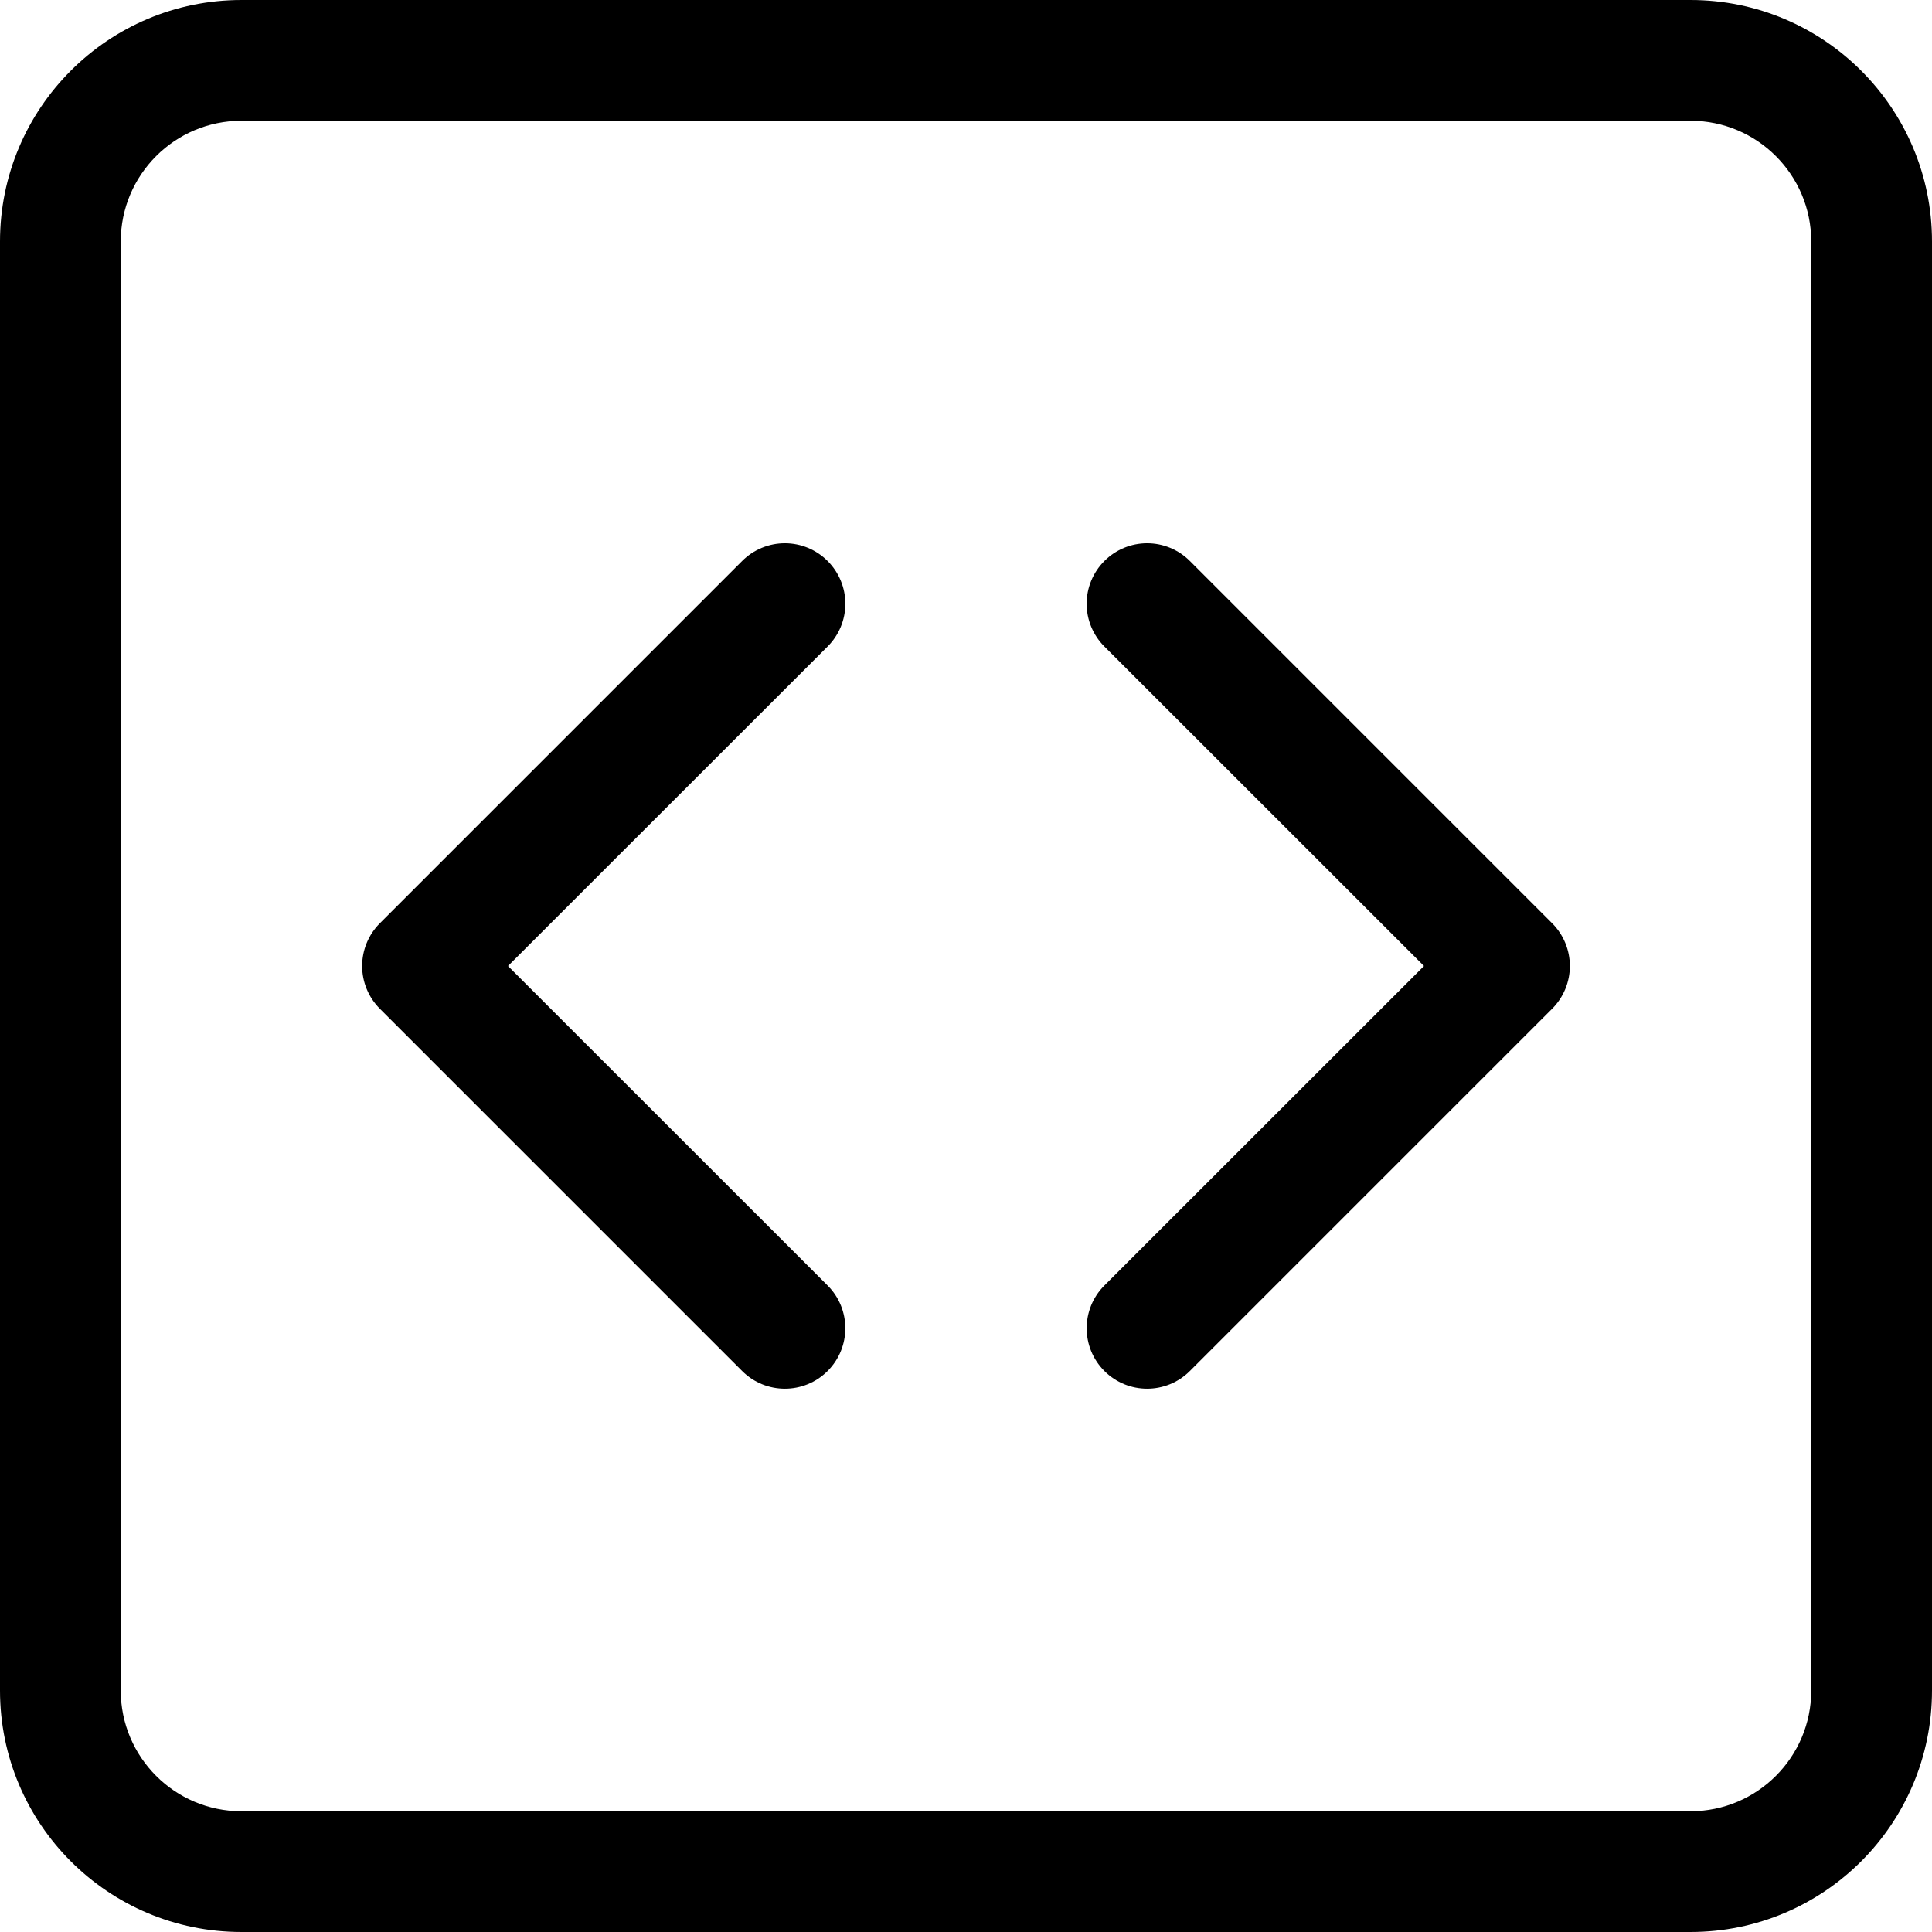
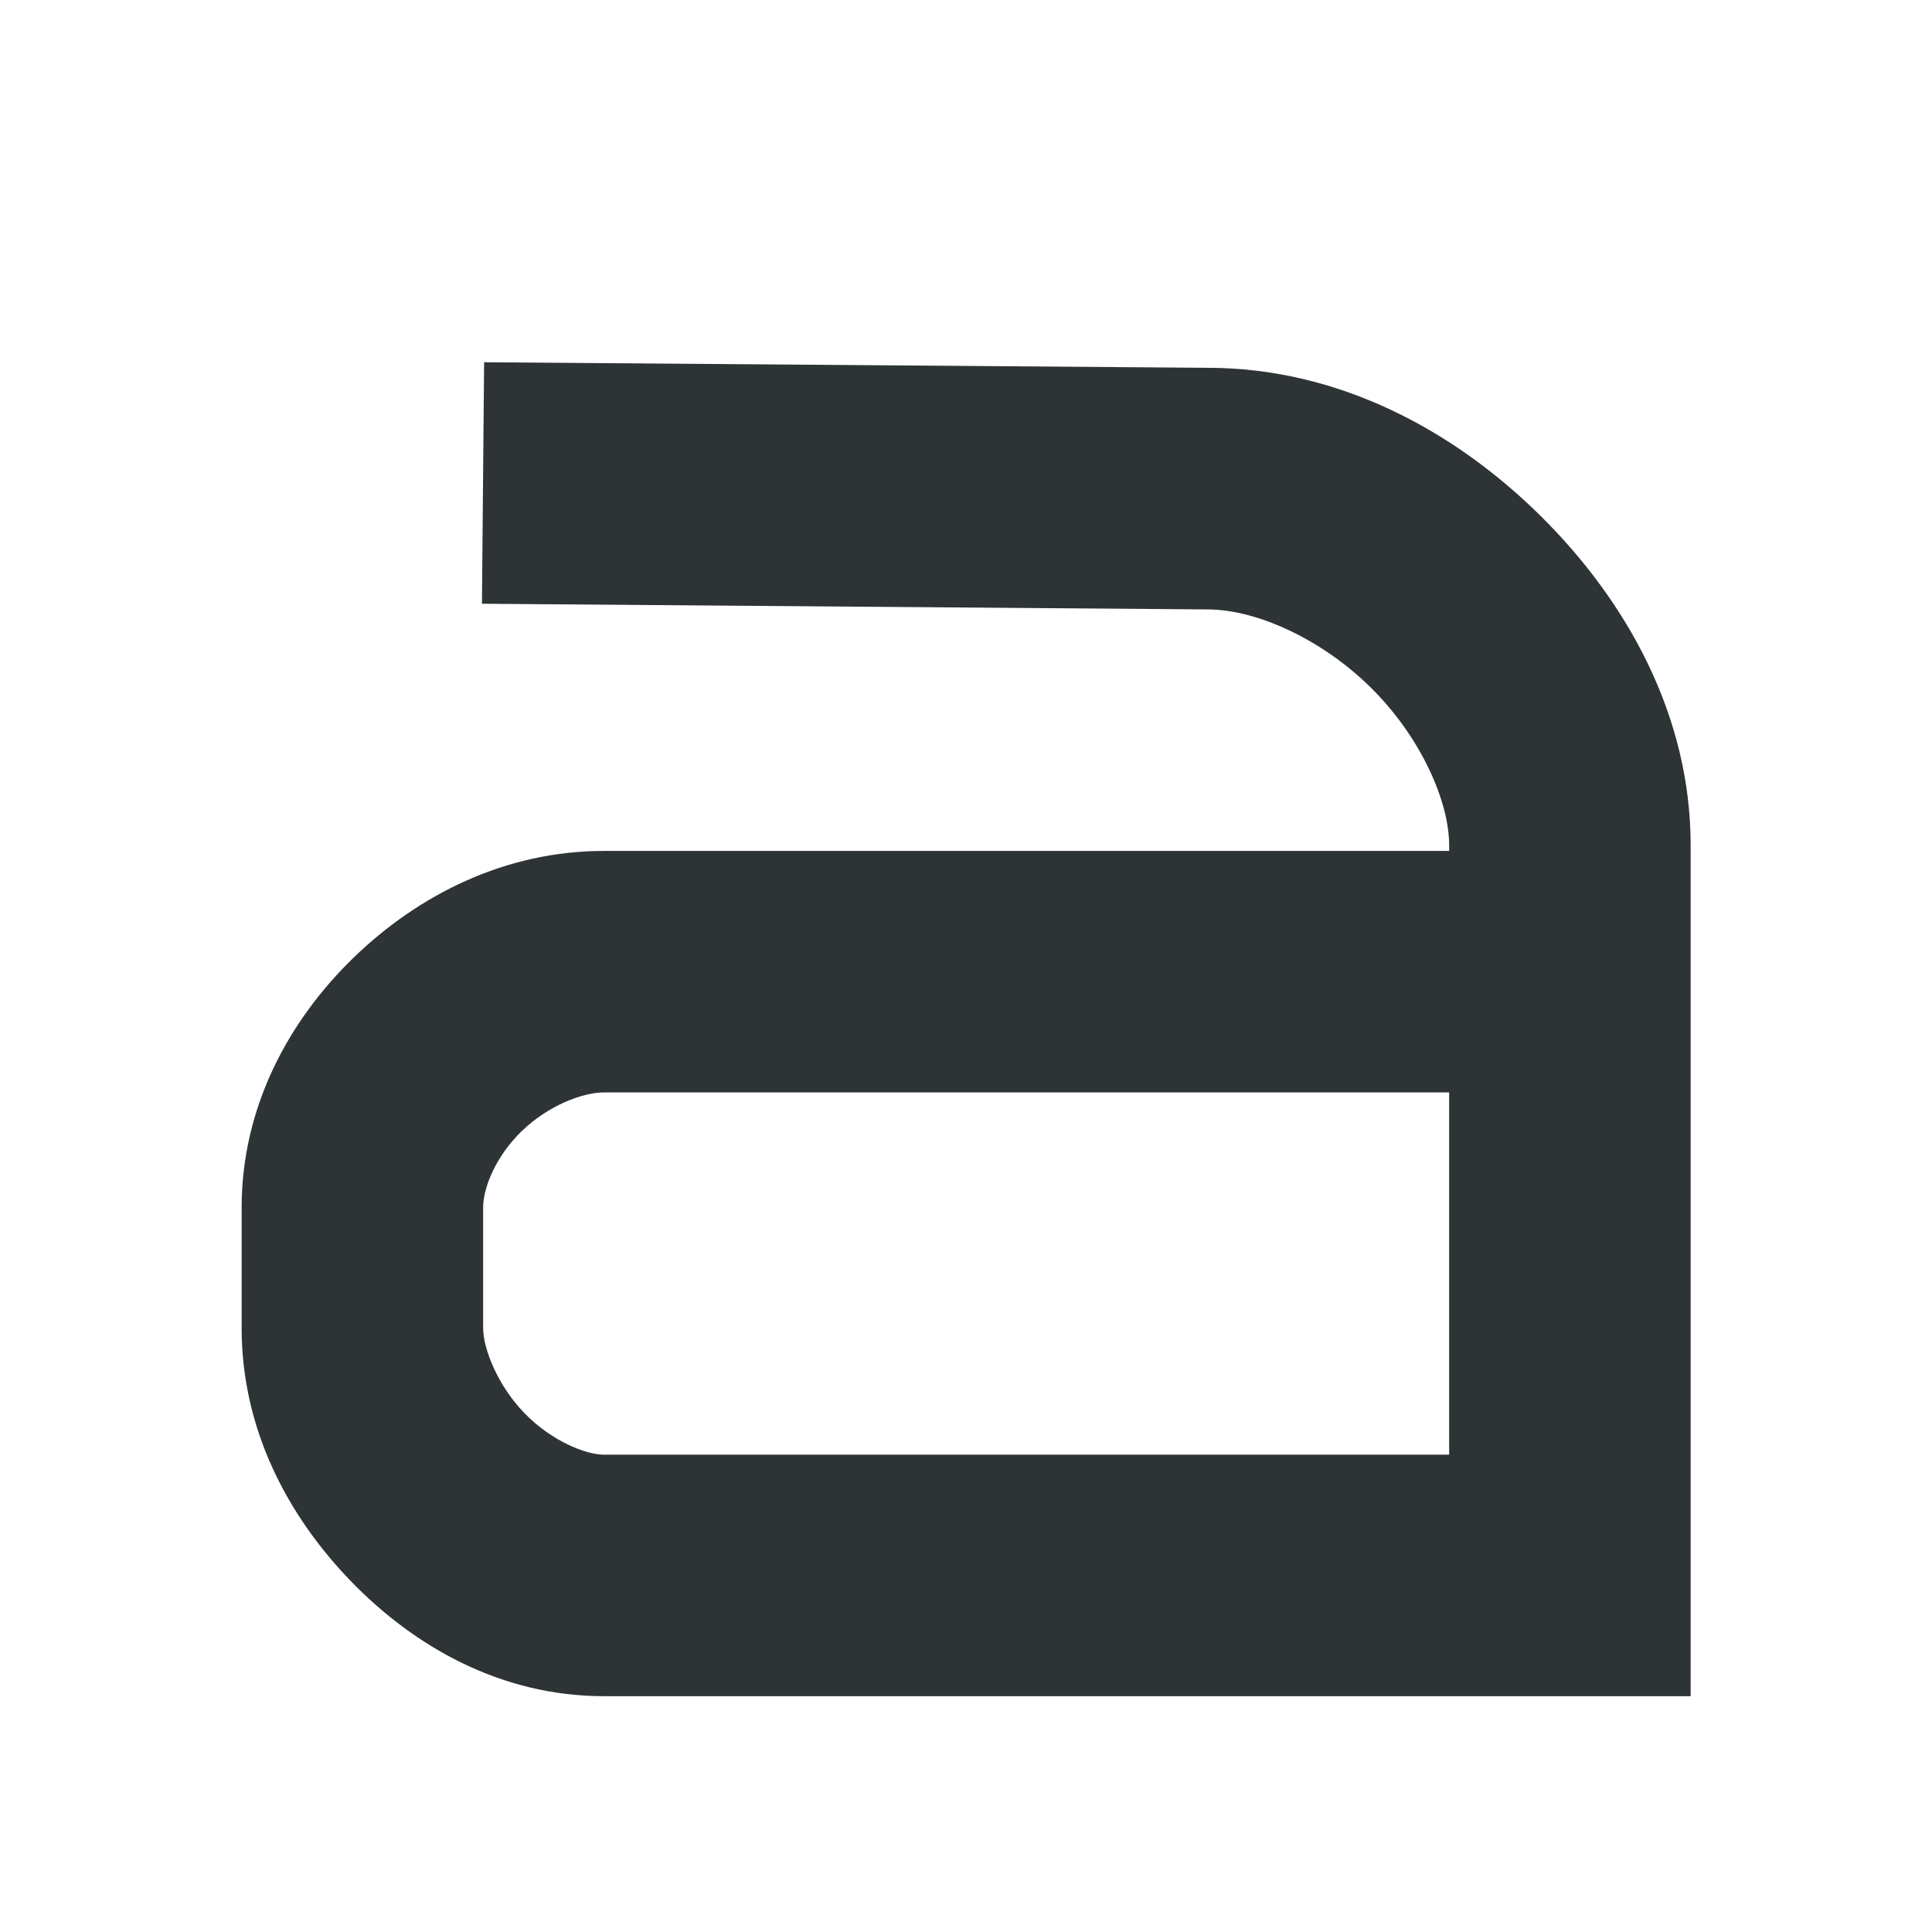
- <svg xmlns="http://www.w3.org/2000/svg" width="16" height="16" fill="currentColor" class="bi bi-code-square" viewBox="0 0 16 16">
-   <path d="M14 1a1 1 0 0 1 1 1v12a1 1 0 0 1-1 1H2a1 1 0 0 1-1-1V2a1 1 0 0 1 1-1h12zM2 0a2 2 0 0 0-2 2v12a2 2 0 0 0 2 2h12a2 2 0 0 0 2-2V2a2 2 0 0 0-2-2H2z" />
-   <path d="M6.854 4.646a.5.5 0 0 1 0 .708L4.207 8l2.647 2.646a.5.5 0 0 1-.708.708l-3-3a.5.5 0 0 1 0-.708l3-3a.5.5 0 0 1 .708 0zm2.292 0a.5.5 0 0 0 0 .708L11.793 8l-2.647 2.646a.5.5 0 0 0 .708.708l3-3a.5.5 0 0 0 0-.708l-3-3a.5.5 0 0 0-.708 0z" />
+ <svg xmlns="http://www.w3.org/2000/svg" width="16" height="16" fill="currentColor" class="bi bi-code-square" viewBox="0 0 16 16" version="1.1" id="svg6">
+   <defs id="defs10" />
+   <g transform="translate(-163.1358,-195)" id="g1060">
+     <rect style="fill:none" id="rect1056" width="16" height="16" x="163.136" y="195" />
+     <path style="color:#000000;font-style:normal;font-variant:normal;font-weight:normal;font-stretch:normal;font-size:medium;line-height:normal;font-family:sans-serif;font-variant-ligatures:normal;font-variant-position:normal;font-variant-caps:normal;font-variant-numeric:normal;font-variant-alternates:normal;font-variant-east-asian:normal;font-feature-settings:normal;font-variation-settings:normal;text-indent:0;text-align:start;text-decoration:none;text-decoration-line:none;text-decoration-style:solid;text-decoration-color:#000000;letter-spacing:normal;word-spacing:normal;text-transform:none;writing-mode:lr-tb;direction:ltr;text-orientation:mixed;dominant-baseline:auto;baseline-shift:baseline;text-anchor:start;white-space:normal;shape-padding:0;shape-margin:0;inline-size:0;clip-rule:nonzero;display:inline;overflow:visible;visibility:visible;opacity:1;isolation:auto;mix-blend-mode:normal;color-interpolation:sRGB;color-interpolation-filters:linearRGB;solid-color:#000000;solid-opacity:1;vector-effect:none;fill:#2e3436;fill-opacity:1;fill-rule:nonzero;stroke:none;stroke-linecap:butt;stroke-linejoin:miter;stroke-miterlimit:4;stroke-dasharray:none;stroke-dashoffset:0;stroke-opacity:1;color-rendering:auto;image-rendering:auto;shape-rendering:auto;text-rendering:auto;enable-background:accumulate;stop-color:#000000;stop-opacity:1" d="m 167.145,198 -0.018,2 6.006,0.047 h 0.004 c 0.4,0 0.941,0.242 1.352,0.648 0.411,0.406 0.648,0.939 0.648,1.305 v 0.047 h -7 c -0.817,0 -1.535,0.363 -2.072,0.883 -0.537,0.52 -0.928,1.237 -0.928,2.07 v 1 c 0,0.833 0.379,1.552 0.906,2.096 0.527,0.544 1.245,0.951 2.094,0.951 h 9 V 202 c 0,-1.07 -0.524,-2.016 -1.242,-2.727 -0.719,-0.711 -1.676,-1.227 -2.758,-1.227 z m 0.992,6.047 h 7 v 3 h -7 c -0.151,0 -0.435,-0.114 -0.658,-0.344 -0.223,-0.23 -0.342,-0.536 -0.342,-0.703 v -1 c 0,-0.167 0.107,-0.427 0.32,-0.633 0.213,-0.206 0.497,-0.32 0.68,-0.32 z" id="path1062" />
+   </g>
</svg>
